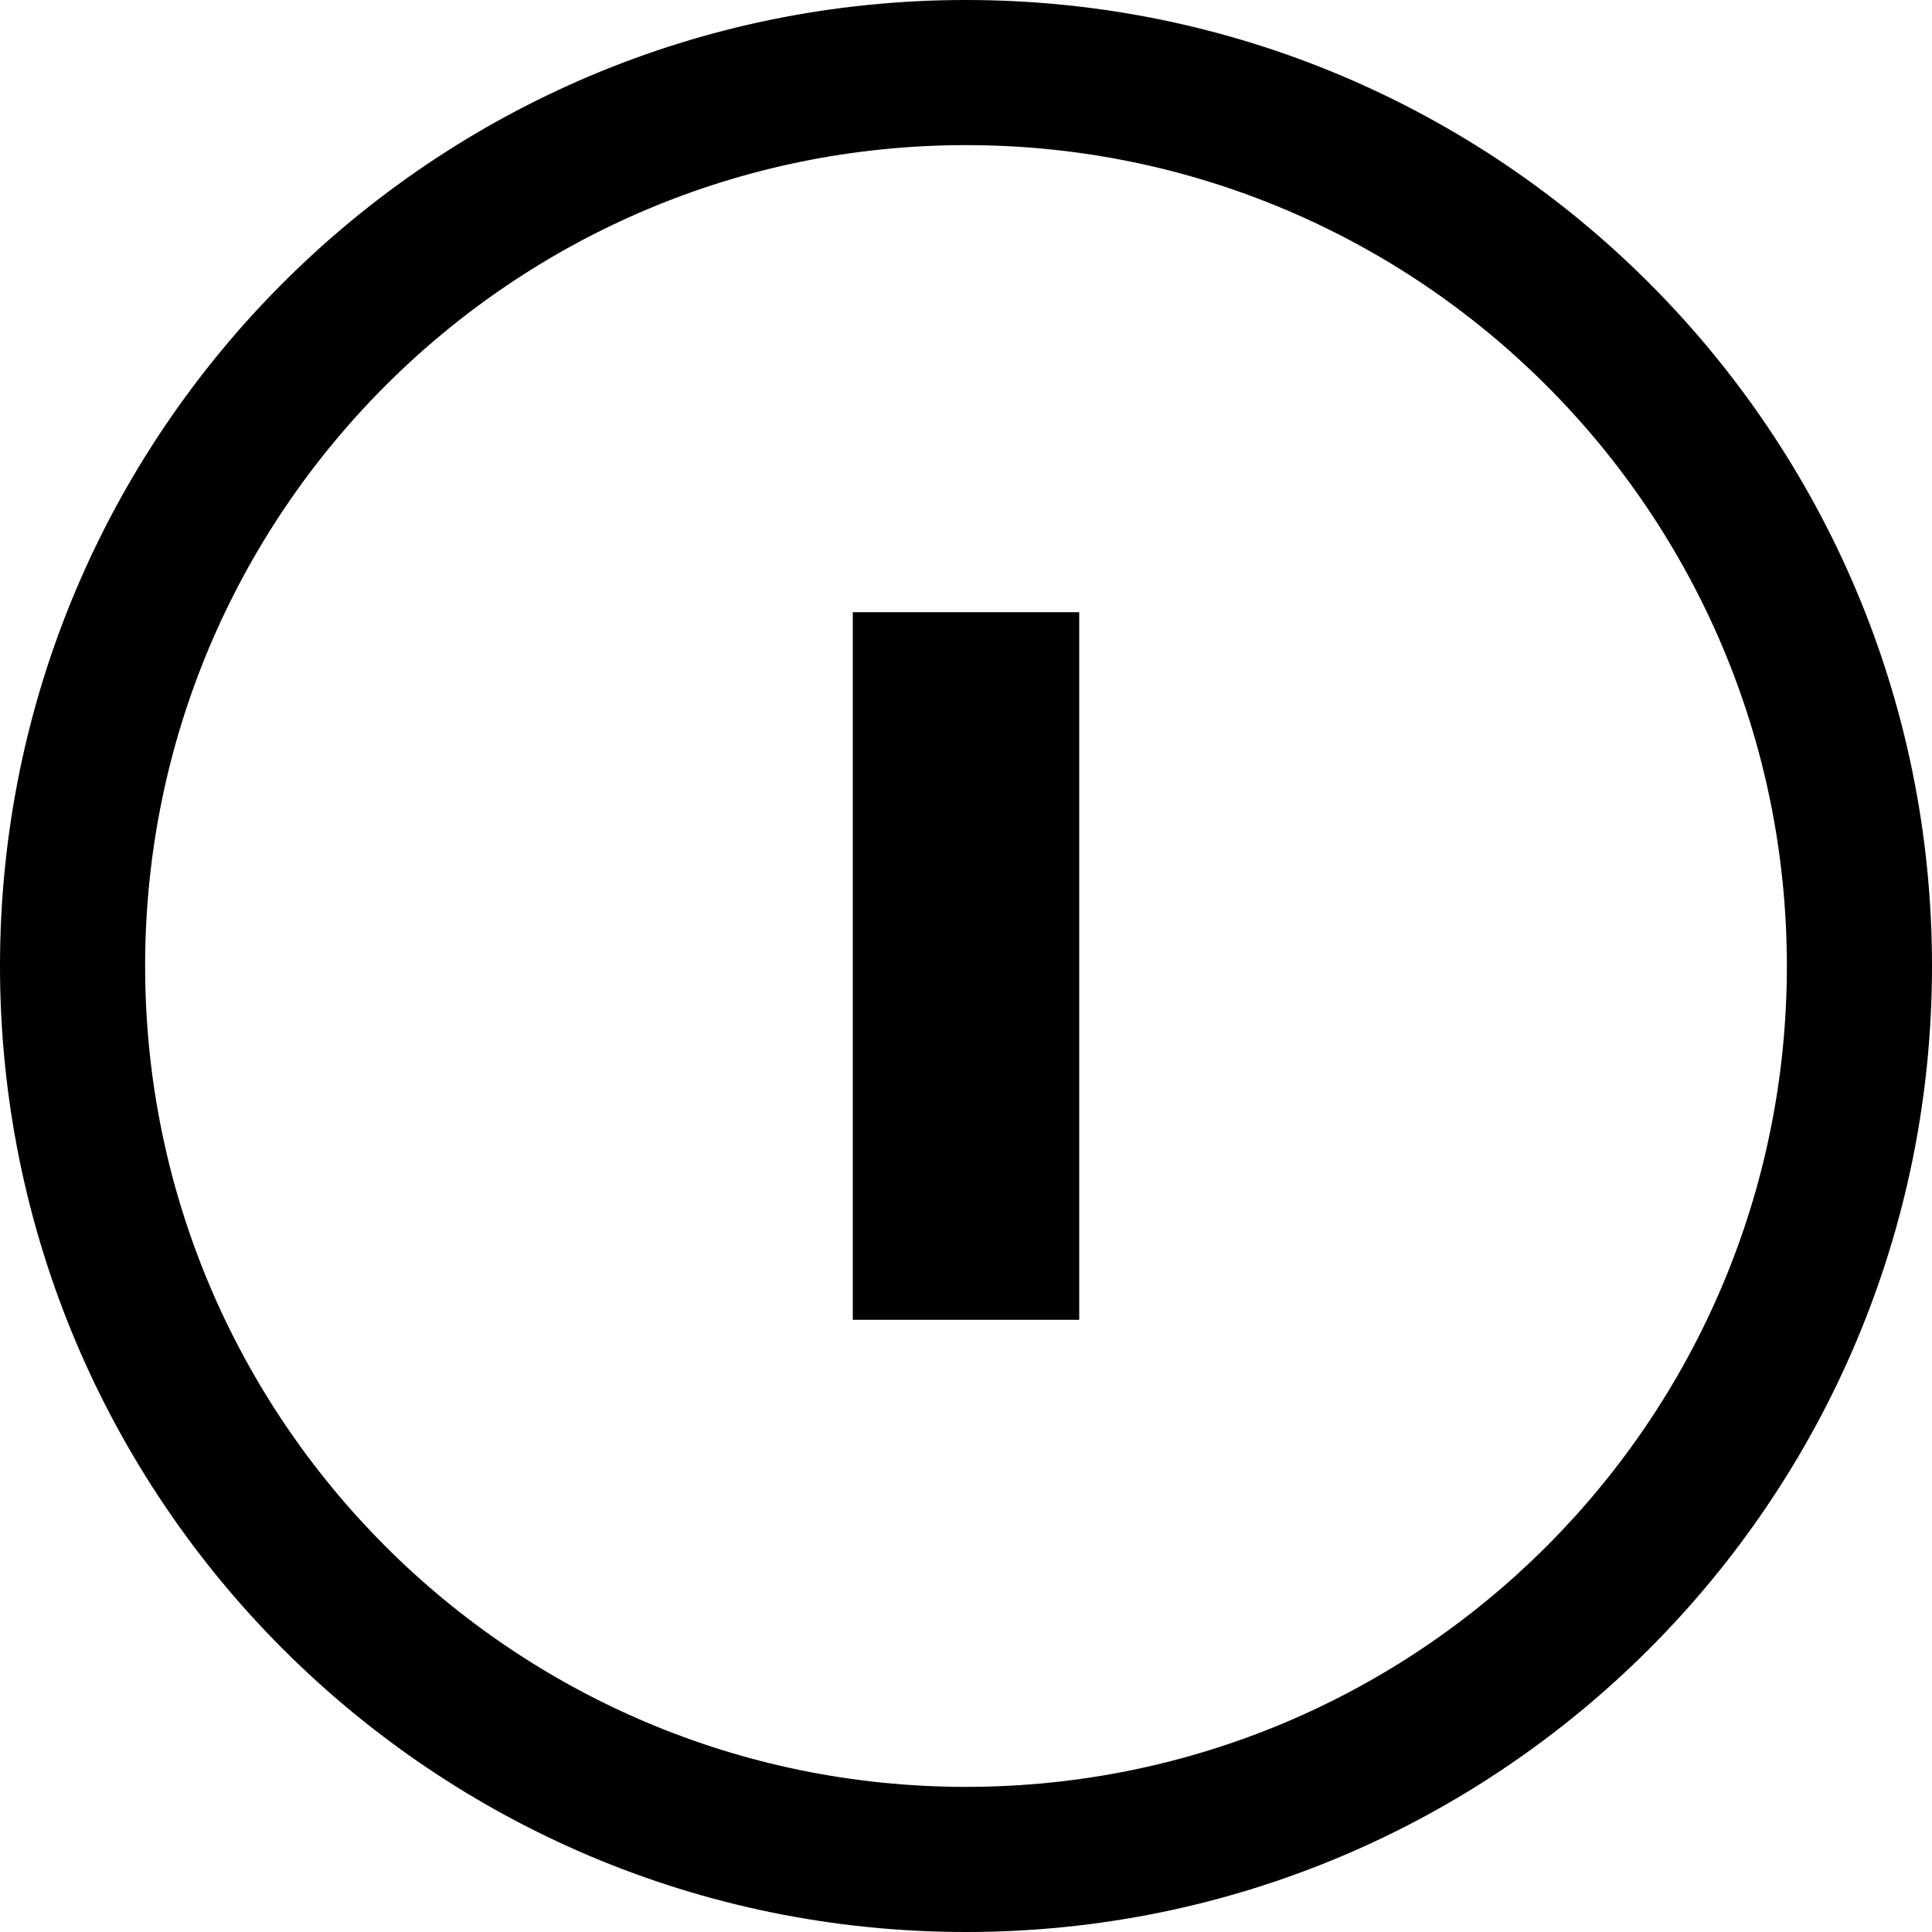
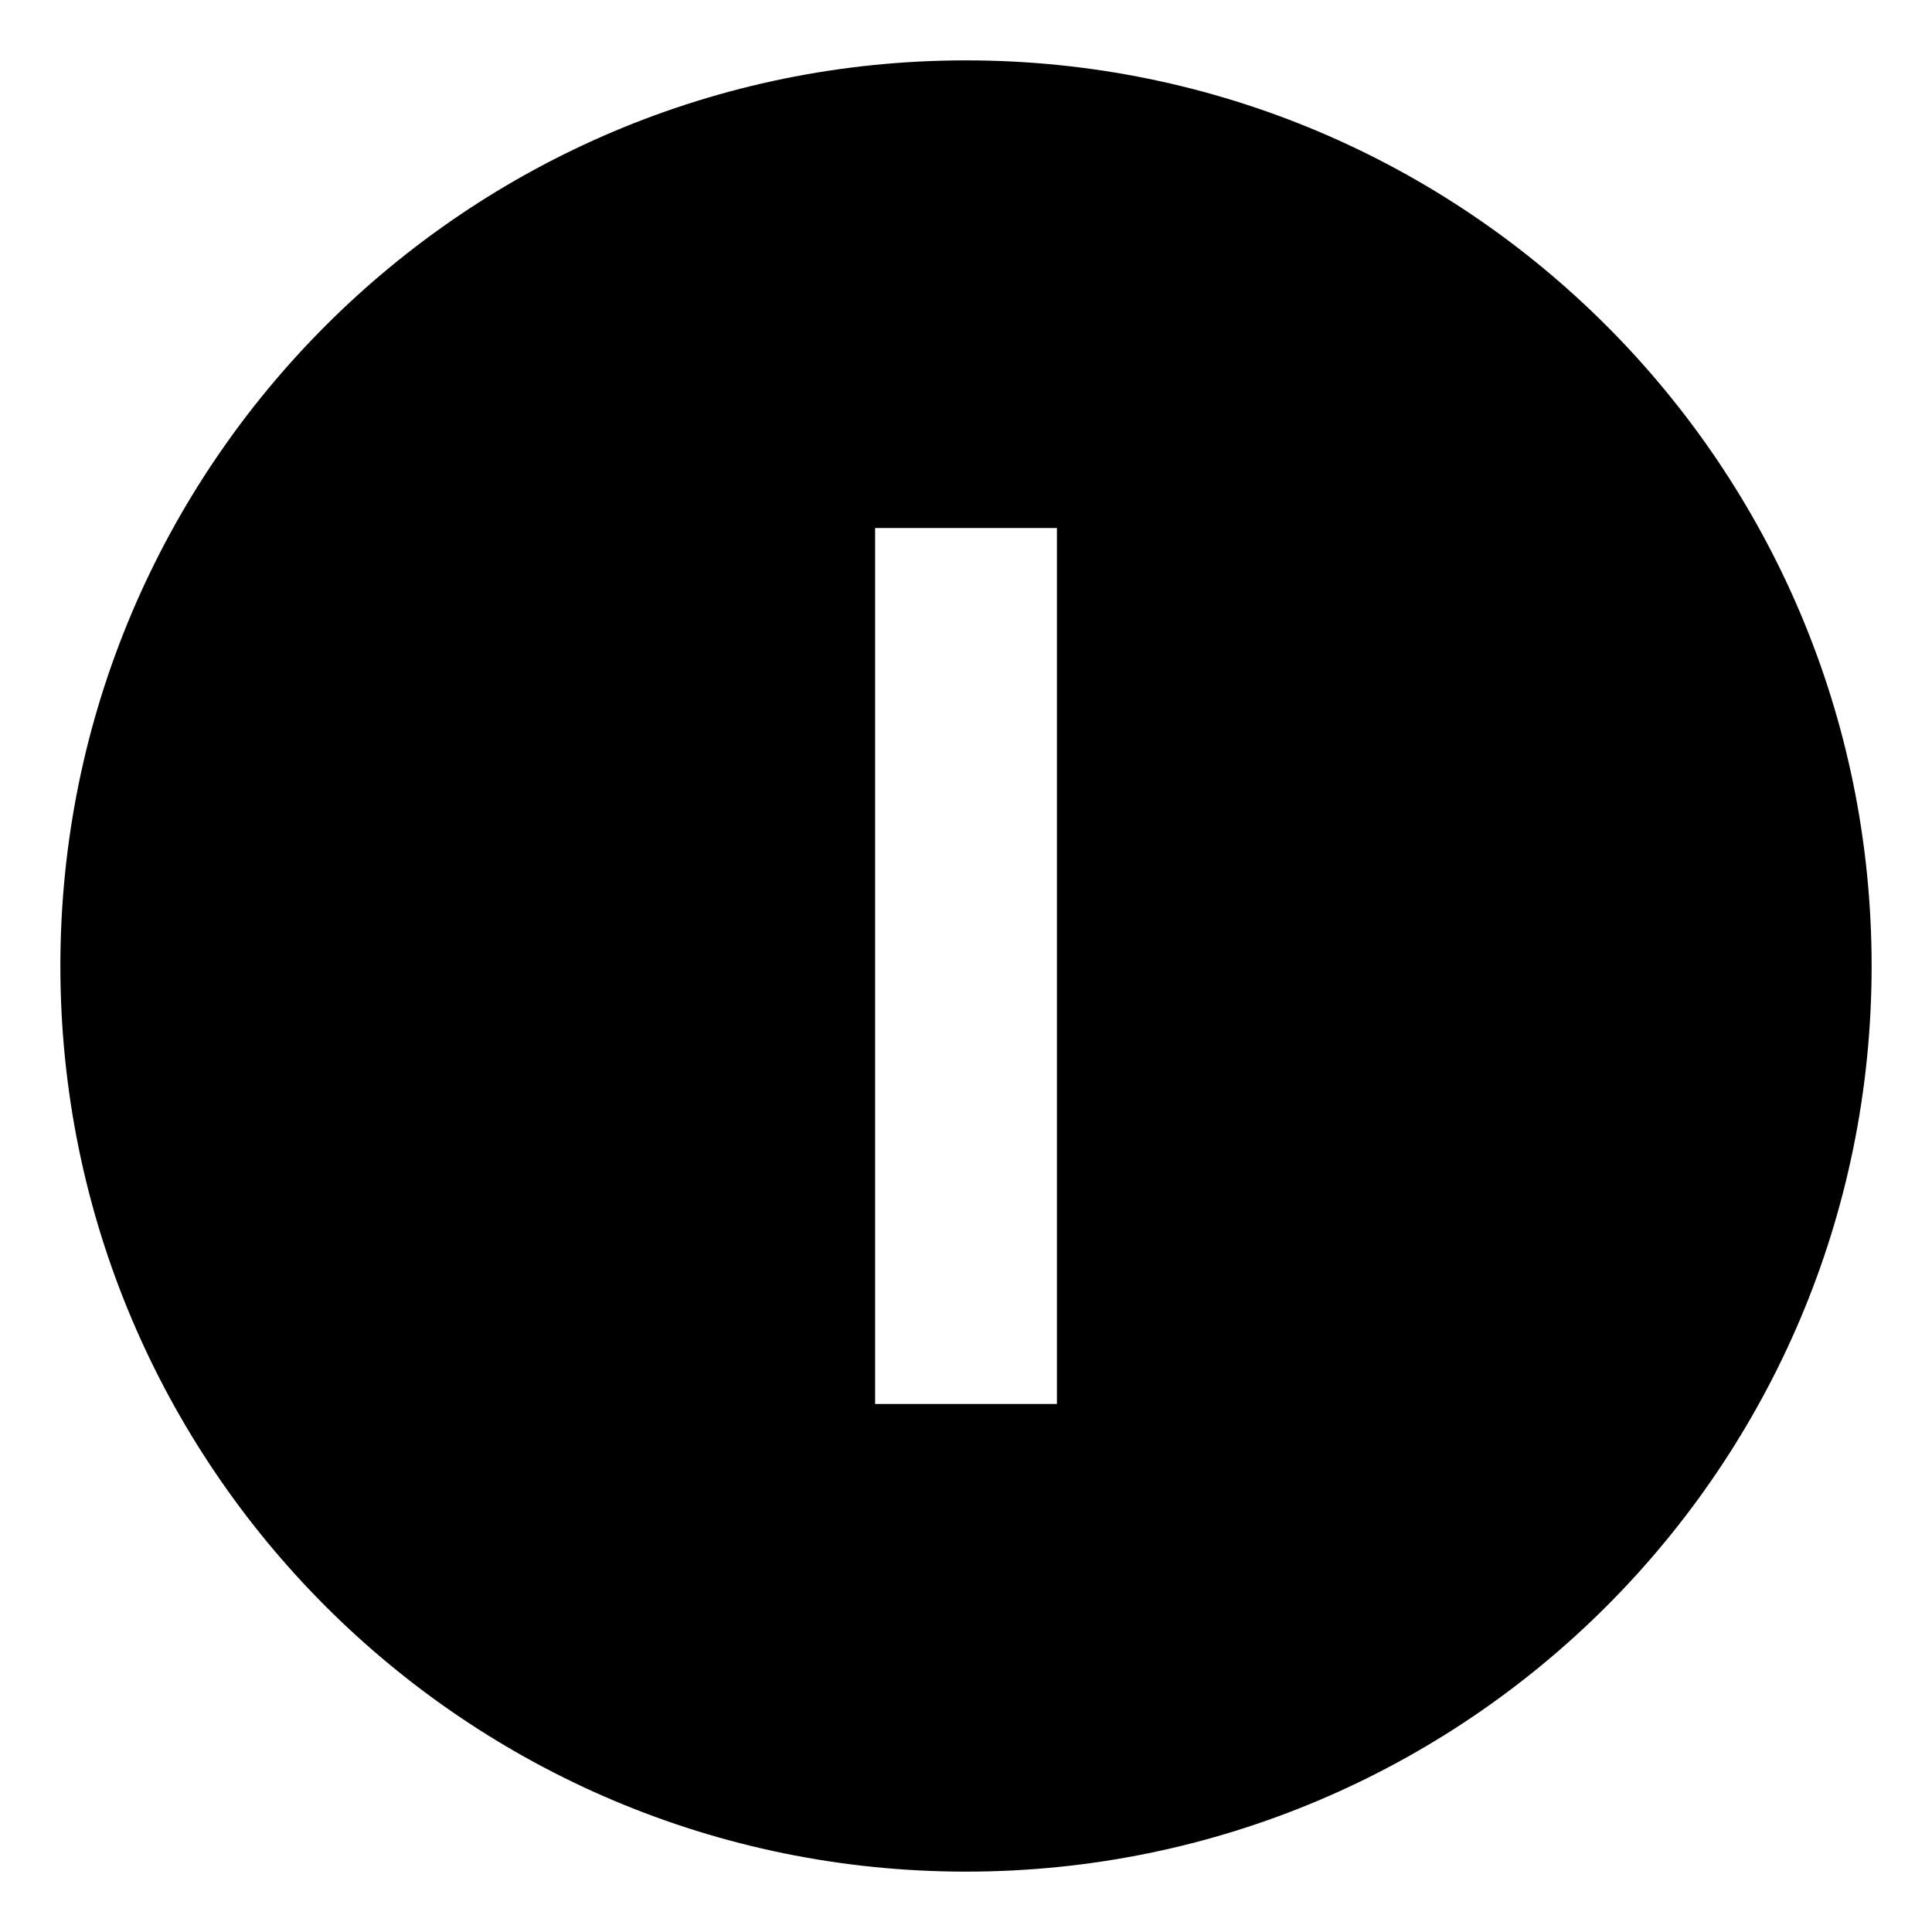
- <svg xmlns="http://www.w3.org/2000/svg" shape-rendering="geometricPrecision" text-rendering="geometricPrecision" image-rendering="optimizeQuality" fill-rule="evenodd" clip-rule="evenodd" viewBox="0 0 512 512">
-   <path style="fill:#000000;" d="M255.998 0c70.69 0 134.694 28.657 181.017 74.981C483.342 121.308 512 185.309 512 255.998c0 70.69-28.655 134.694-74.985 181.017C390.692 483.345 326.688 512 255.998 512c-70.689 0-134.69-28.658-181.017-74.985C28.657 390.692 0 326.688 0 255.998c0-70.689 28.657-134.687 74.981-181.017C121.311 28.657 185.309 0 255.998 0zm-30 349.762V162.24h60.007v187.522h-60.007zm183.825-247.589C370.461 62.812 316.071 38.46 255.998 38.46c-60.072 0-114.46 24.352-153.825 63.713-39.361 39.365-63.713 93.753-63.713 153.825 0 60.073 24.352 114.463 63.713 153.825 39.365 39.365 93.753 63.716 153.825 63.716 60.073 0 114.463-24.351 153.825-63.716 39.365-39.362 63.716-93.752 63.716-153.825 0-60.072-24.351-114.46-63.716-153.825z" />
+ <svg xmlns="http://www.w3.org/2000/svg" width="800px" height="800px" viewBox="0 0 64 64" aria-hidden="true" role="img" class="iconify iconify--emojione-monotone" preserveAspectRatio="xMidYMid meet">
+   <path d="M32 2C15.432 2 2 15.431 2 32c0 16.569 13.432 30 30 30s30-13.432 30-30C62 15.431 48.568 2 32 2m3.012 44.508h-6.023V17.492h6.023v29.016" fill="#000000" />
</svg>
